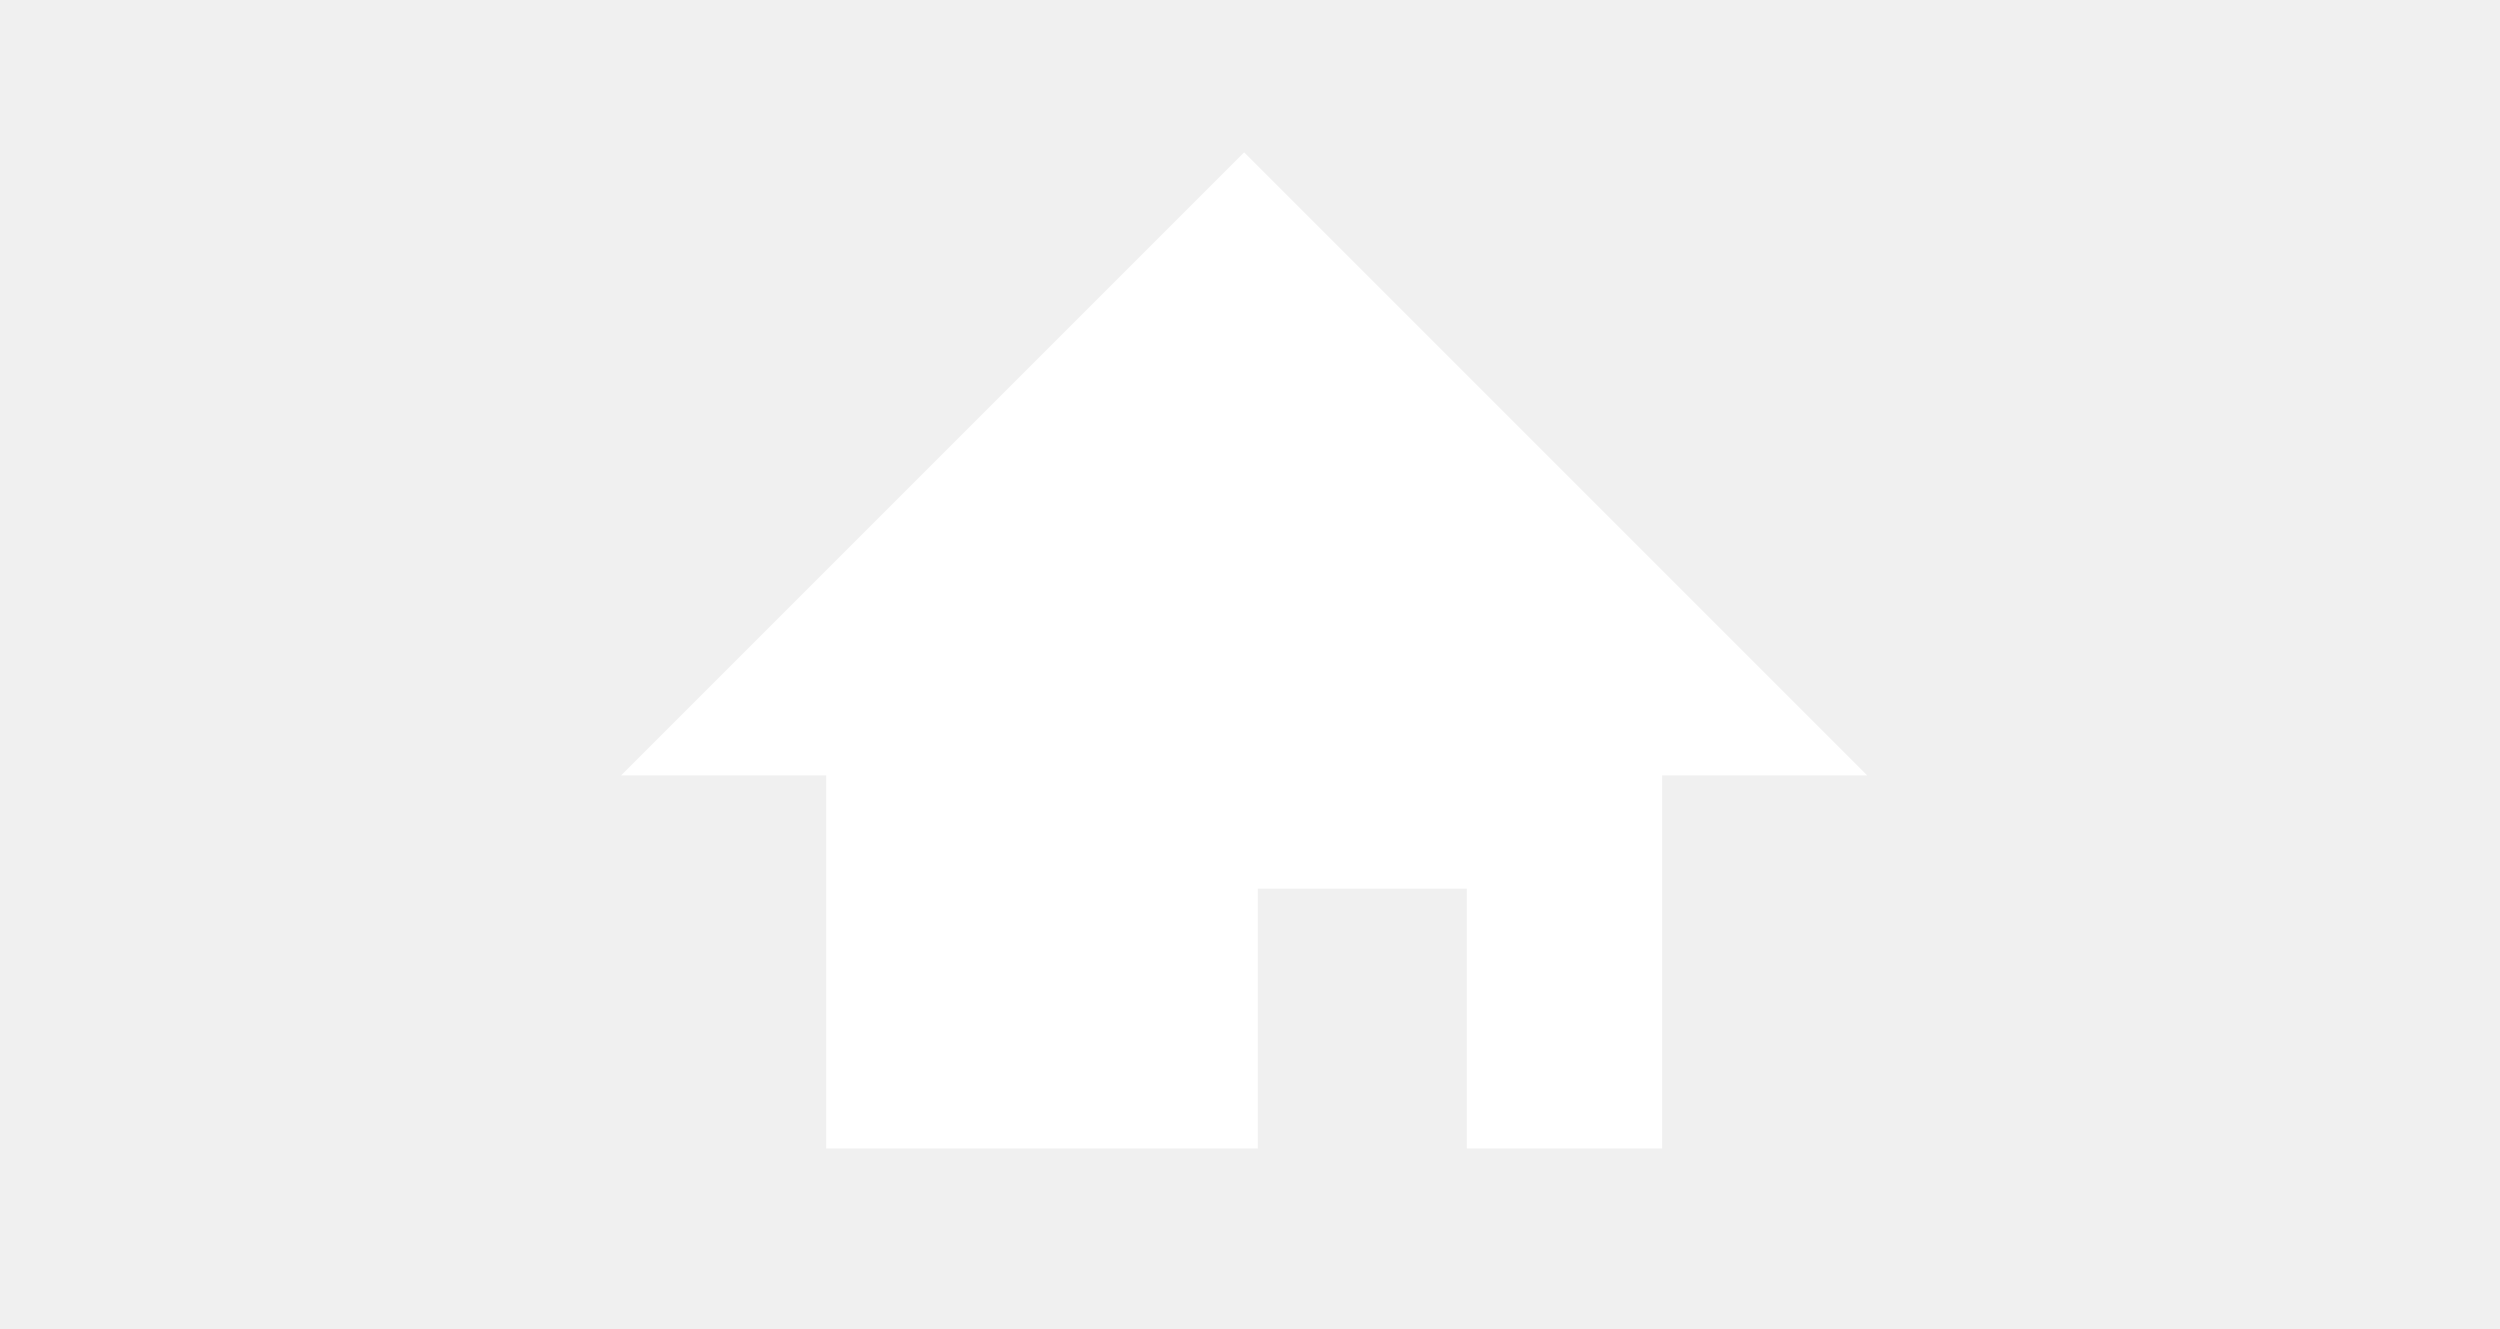
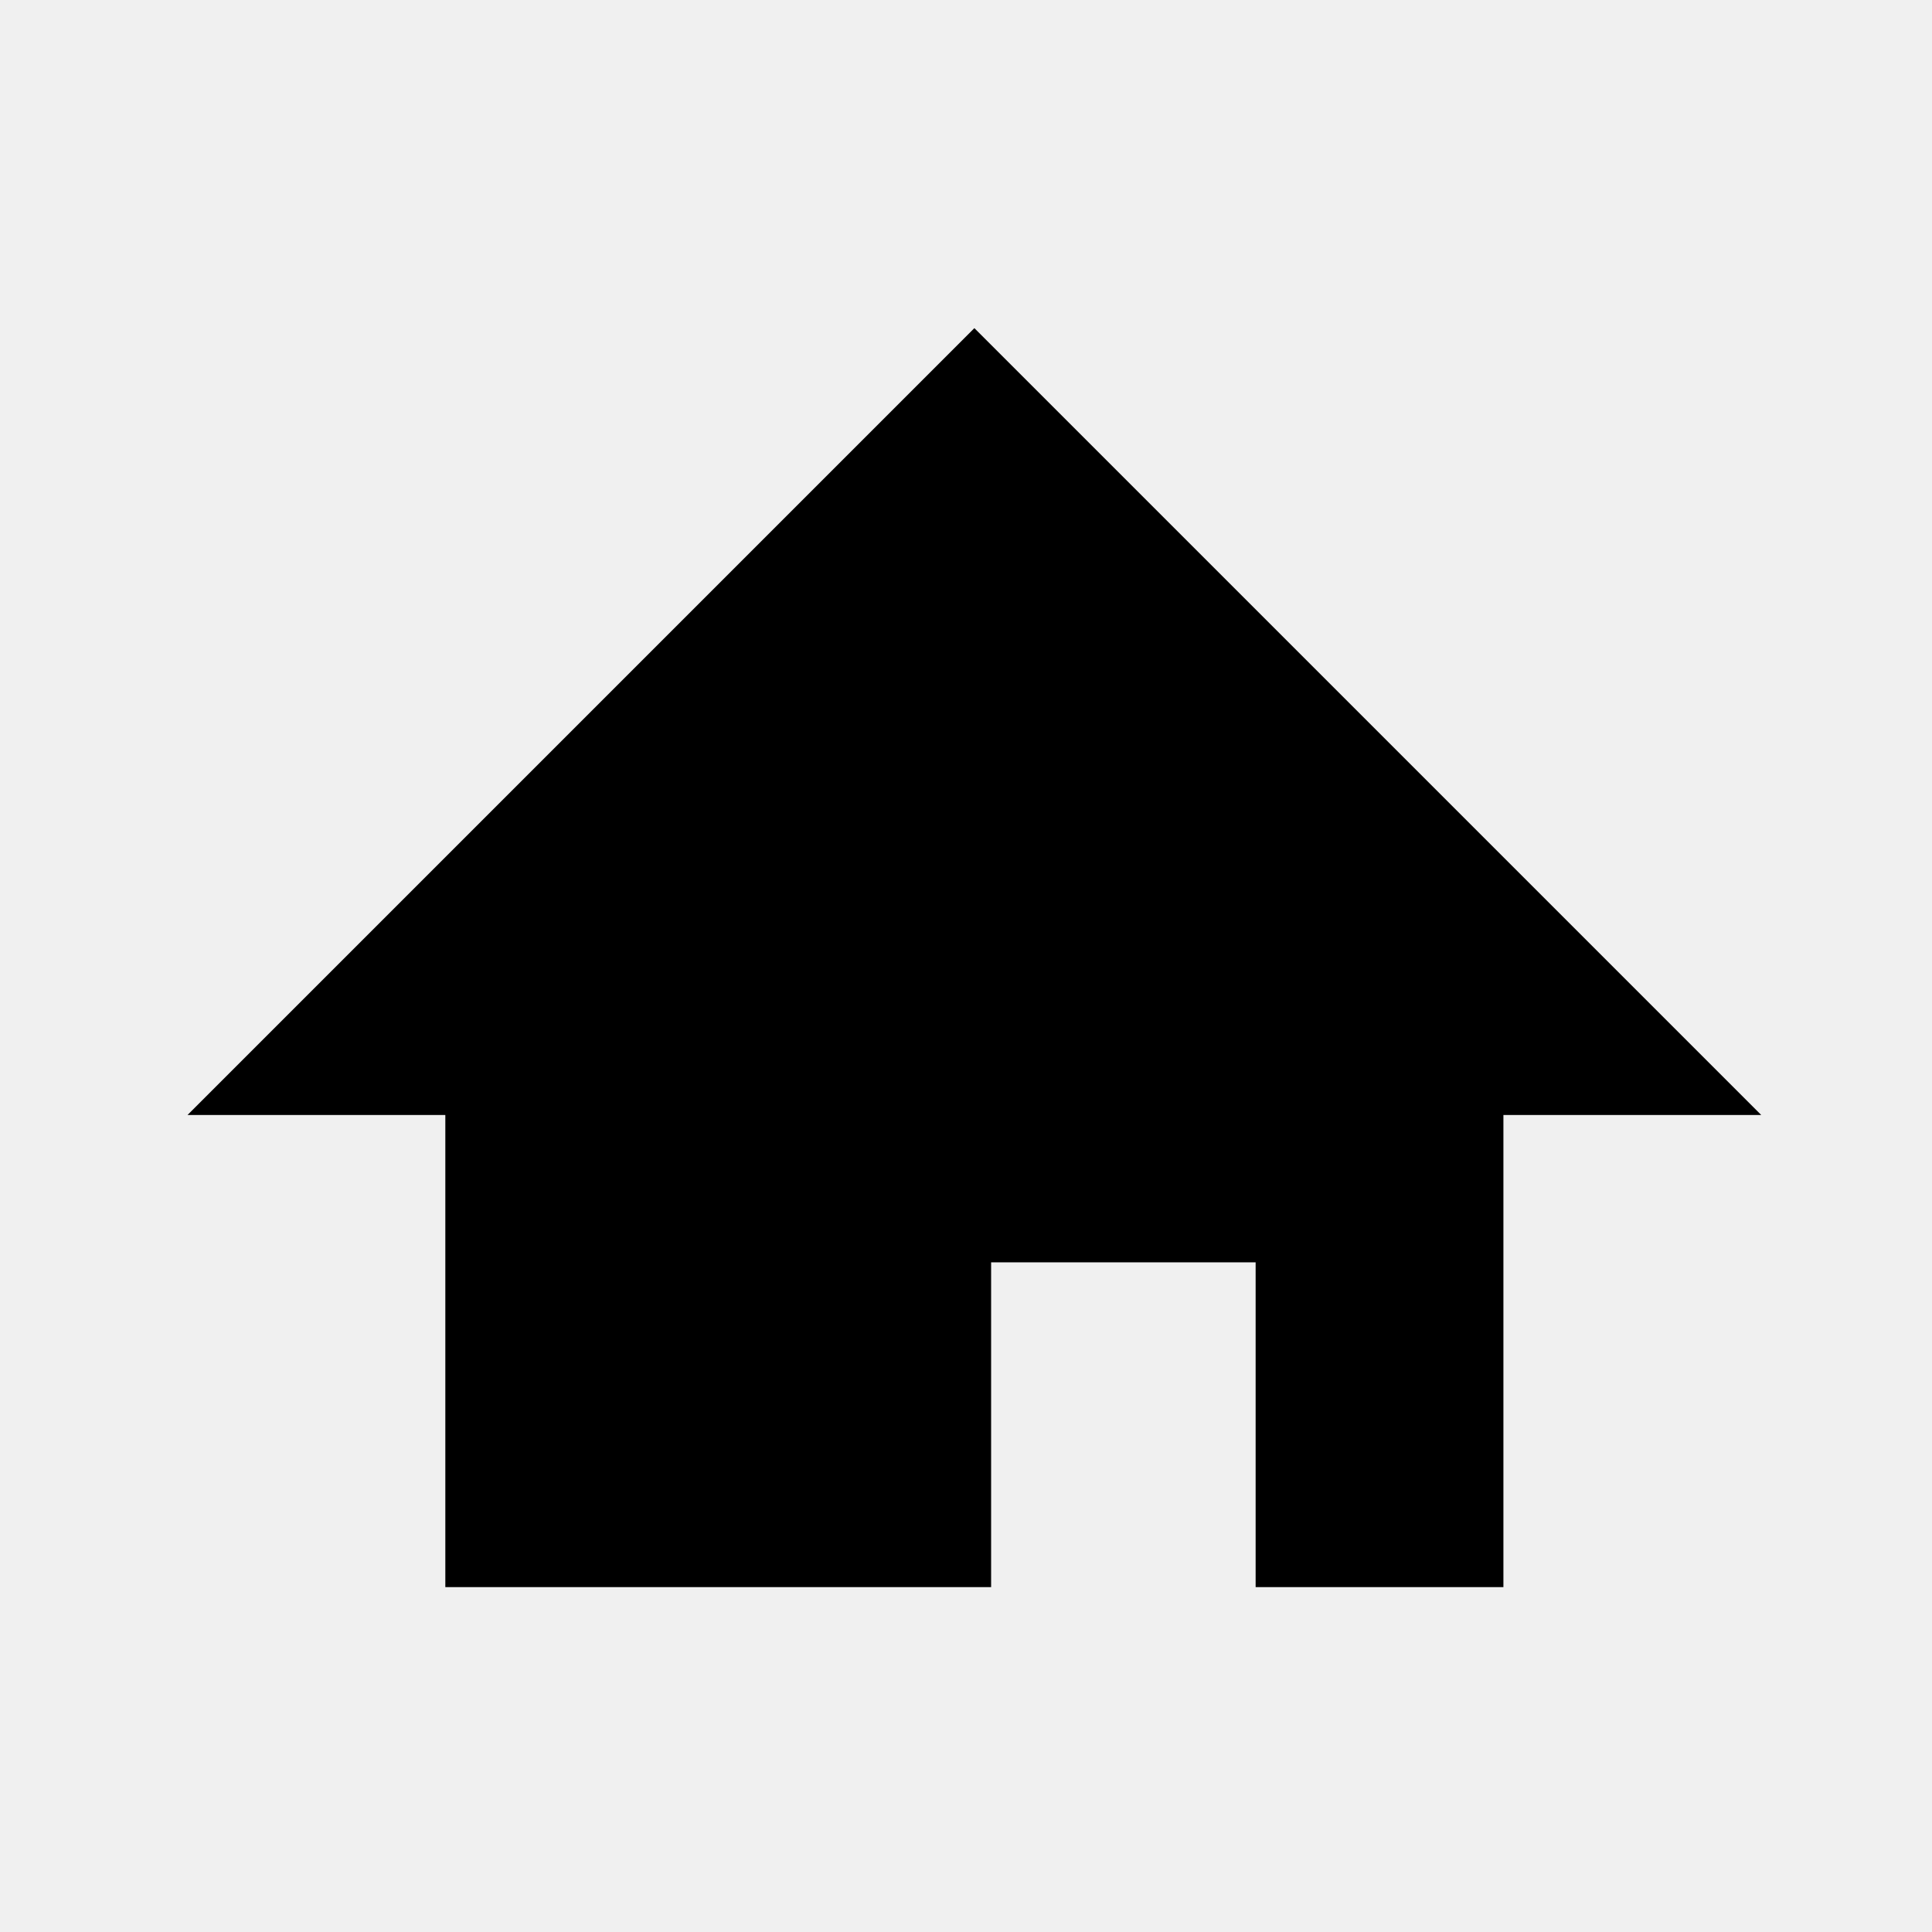
- <svg xmlns="http://www.w3.org/2000/svg" viewBox="0 0 128 68" enable-background="new 0 0 128 68">
-   <polygon fill="#fff" points="95.6,39.7 64.4,8.5 63.7,7.8 31.8,39.7 42.3,39.7 42.3,58.8 64.4,58.8 64.4,45.5 75.1,45.5 75.1,58.8 85.1,58.8 85.1,39.7" />
+ <svg xmlns="http://www.w3.org/2000/svg" viewBox="0 0 57.7 57.7" enable-background="new 0 0 57.7 57.7">
+   <g>
+     <polygon points="52.6,33.3 29.6,10.3 29.1,9.8 5.6,33.3 13.3,33.3 13.3,47.4 29.6,47.4 29.6,37.7 37.5,37.7 37.5,47.4 44.9,47.4 44.9,33.3" />
+   </g>
</svg>
